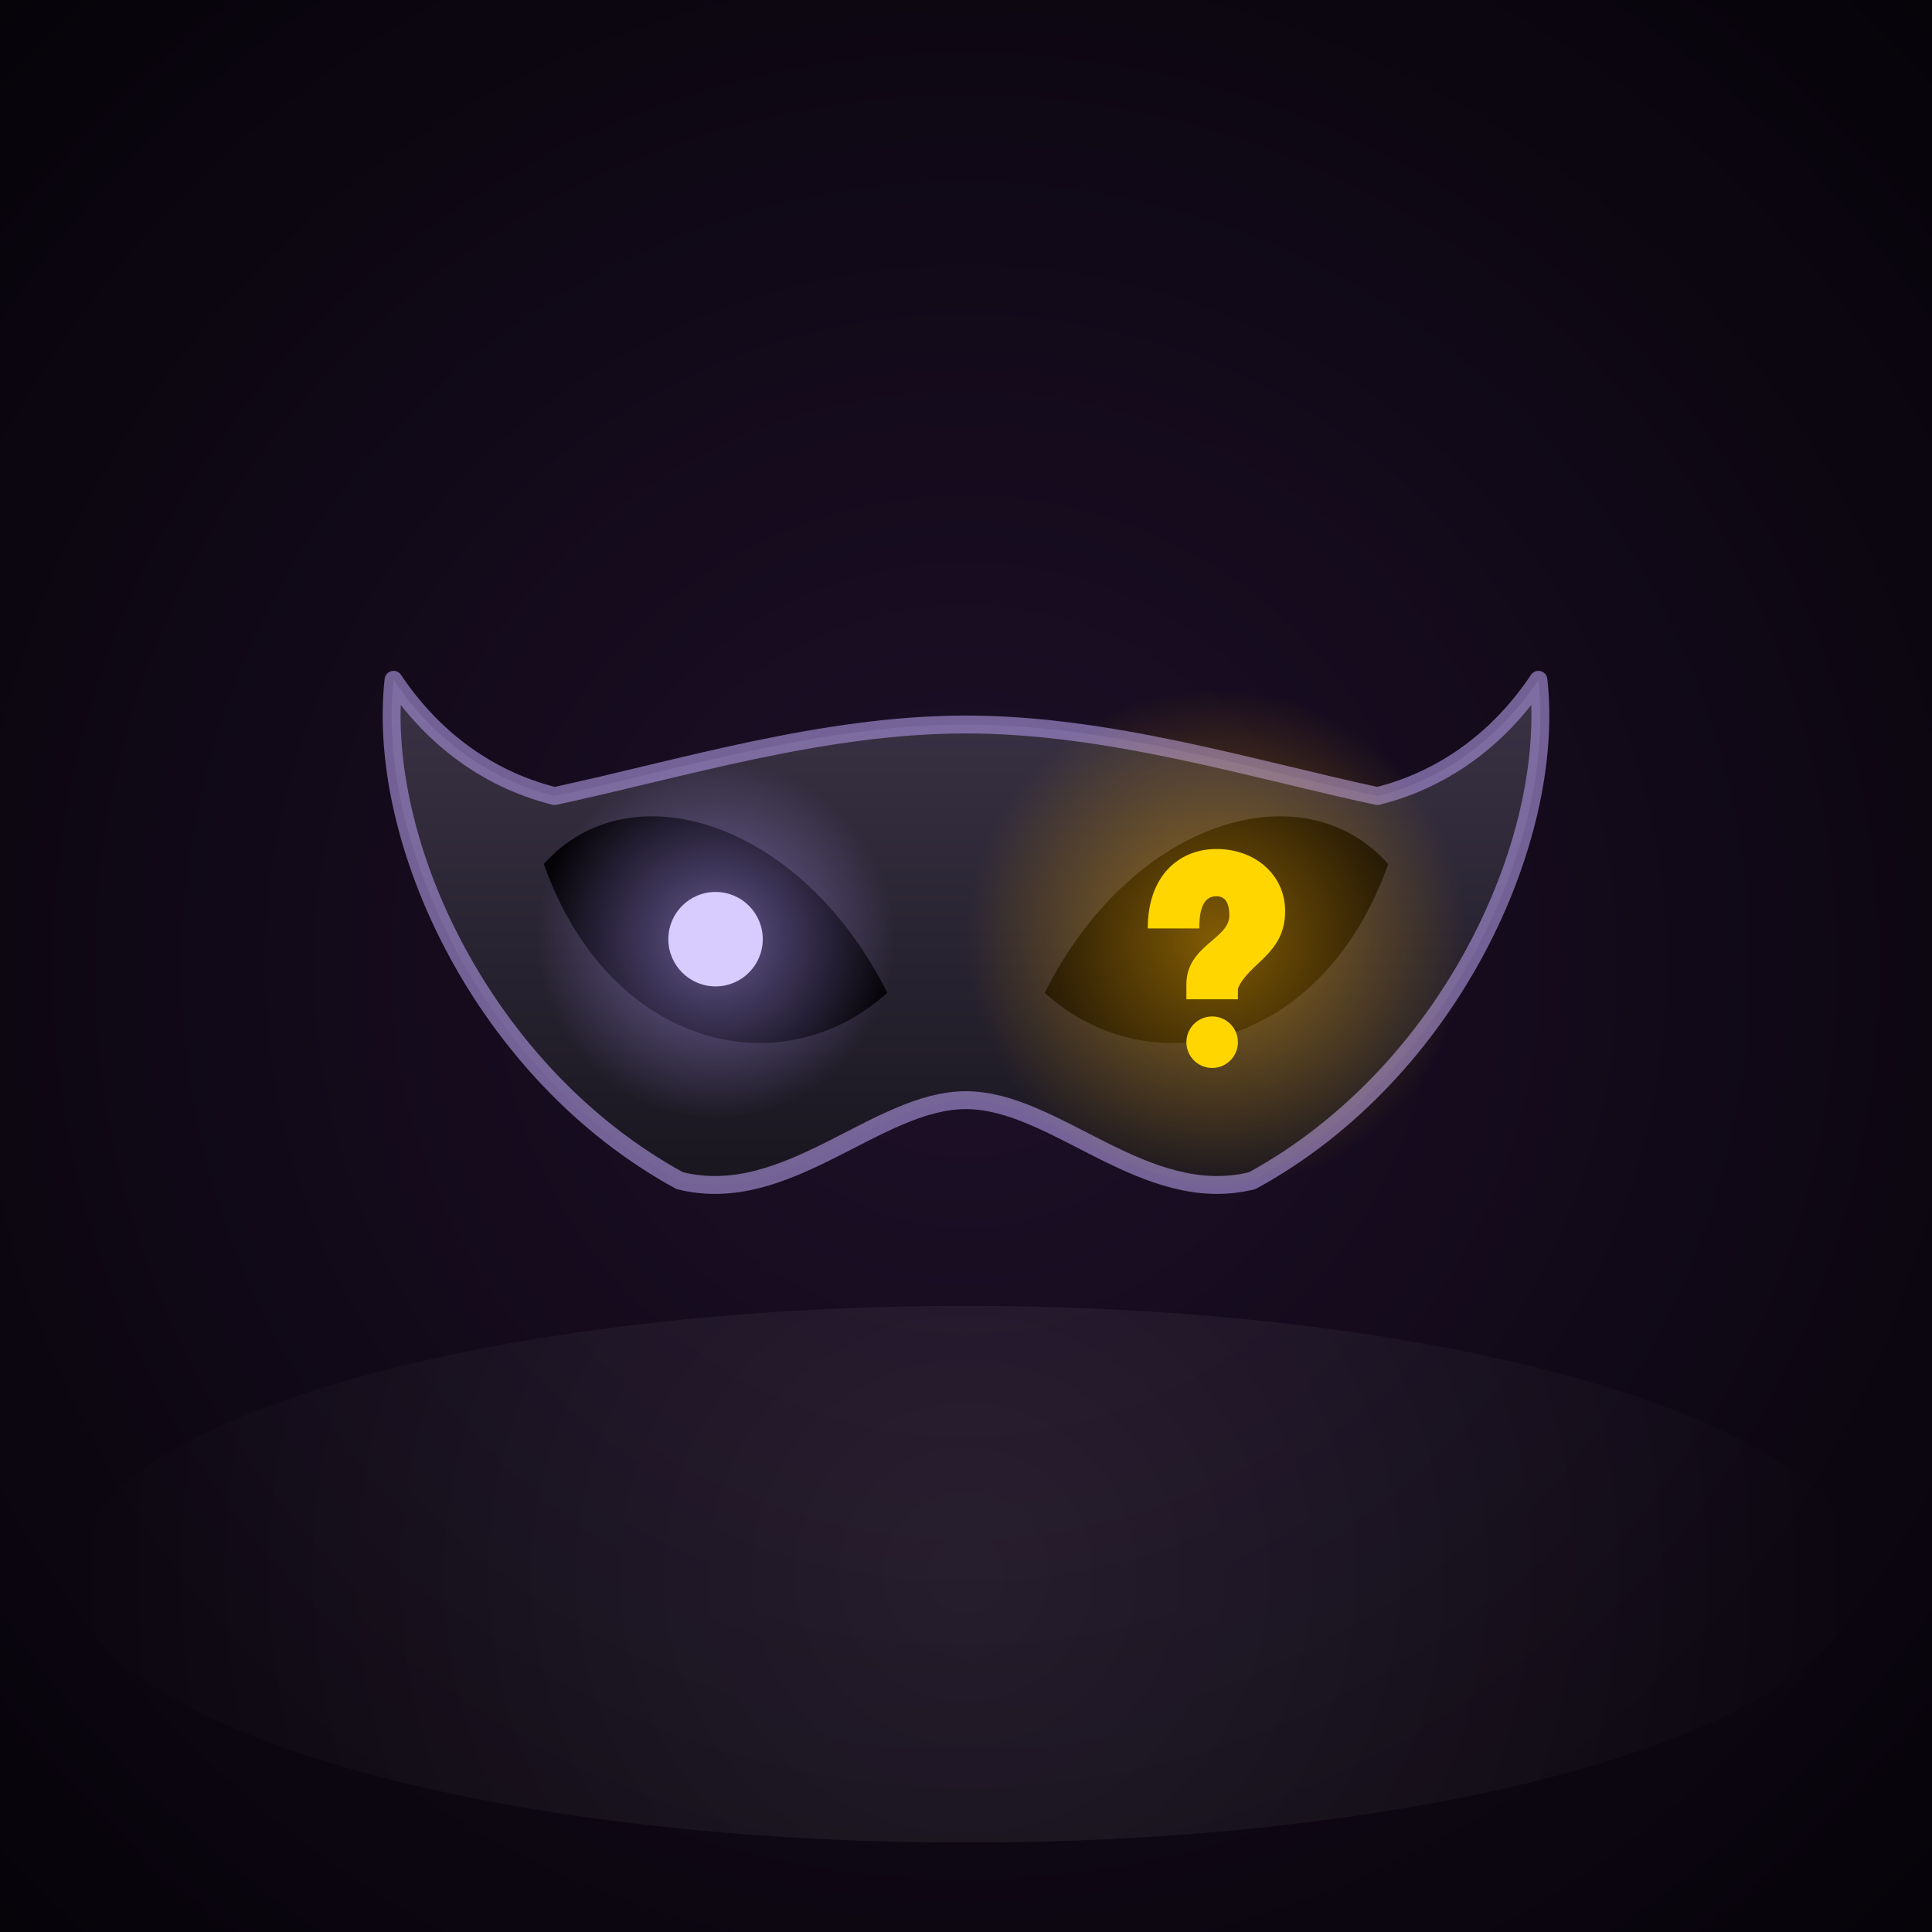
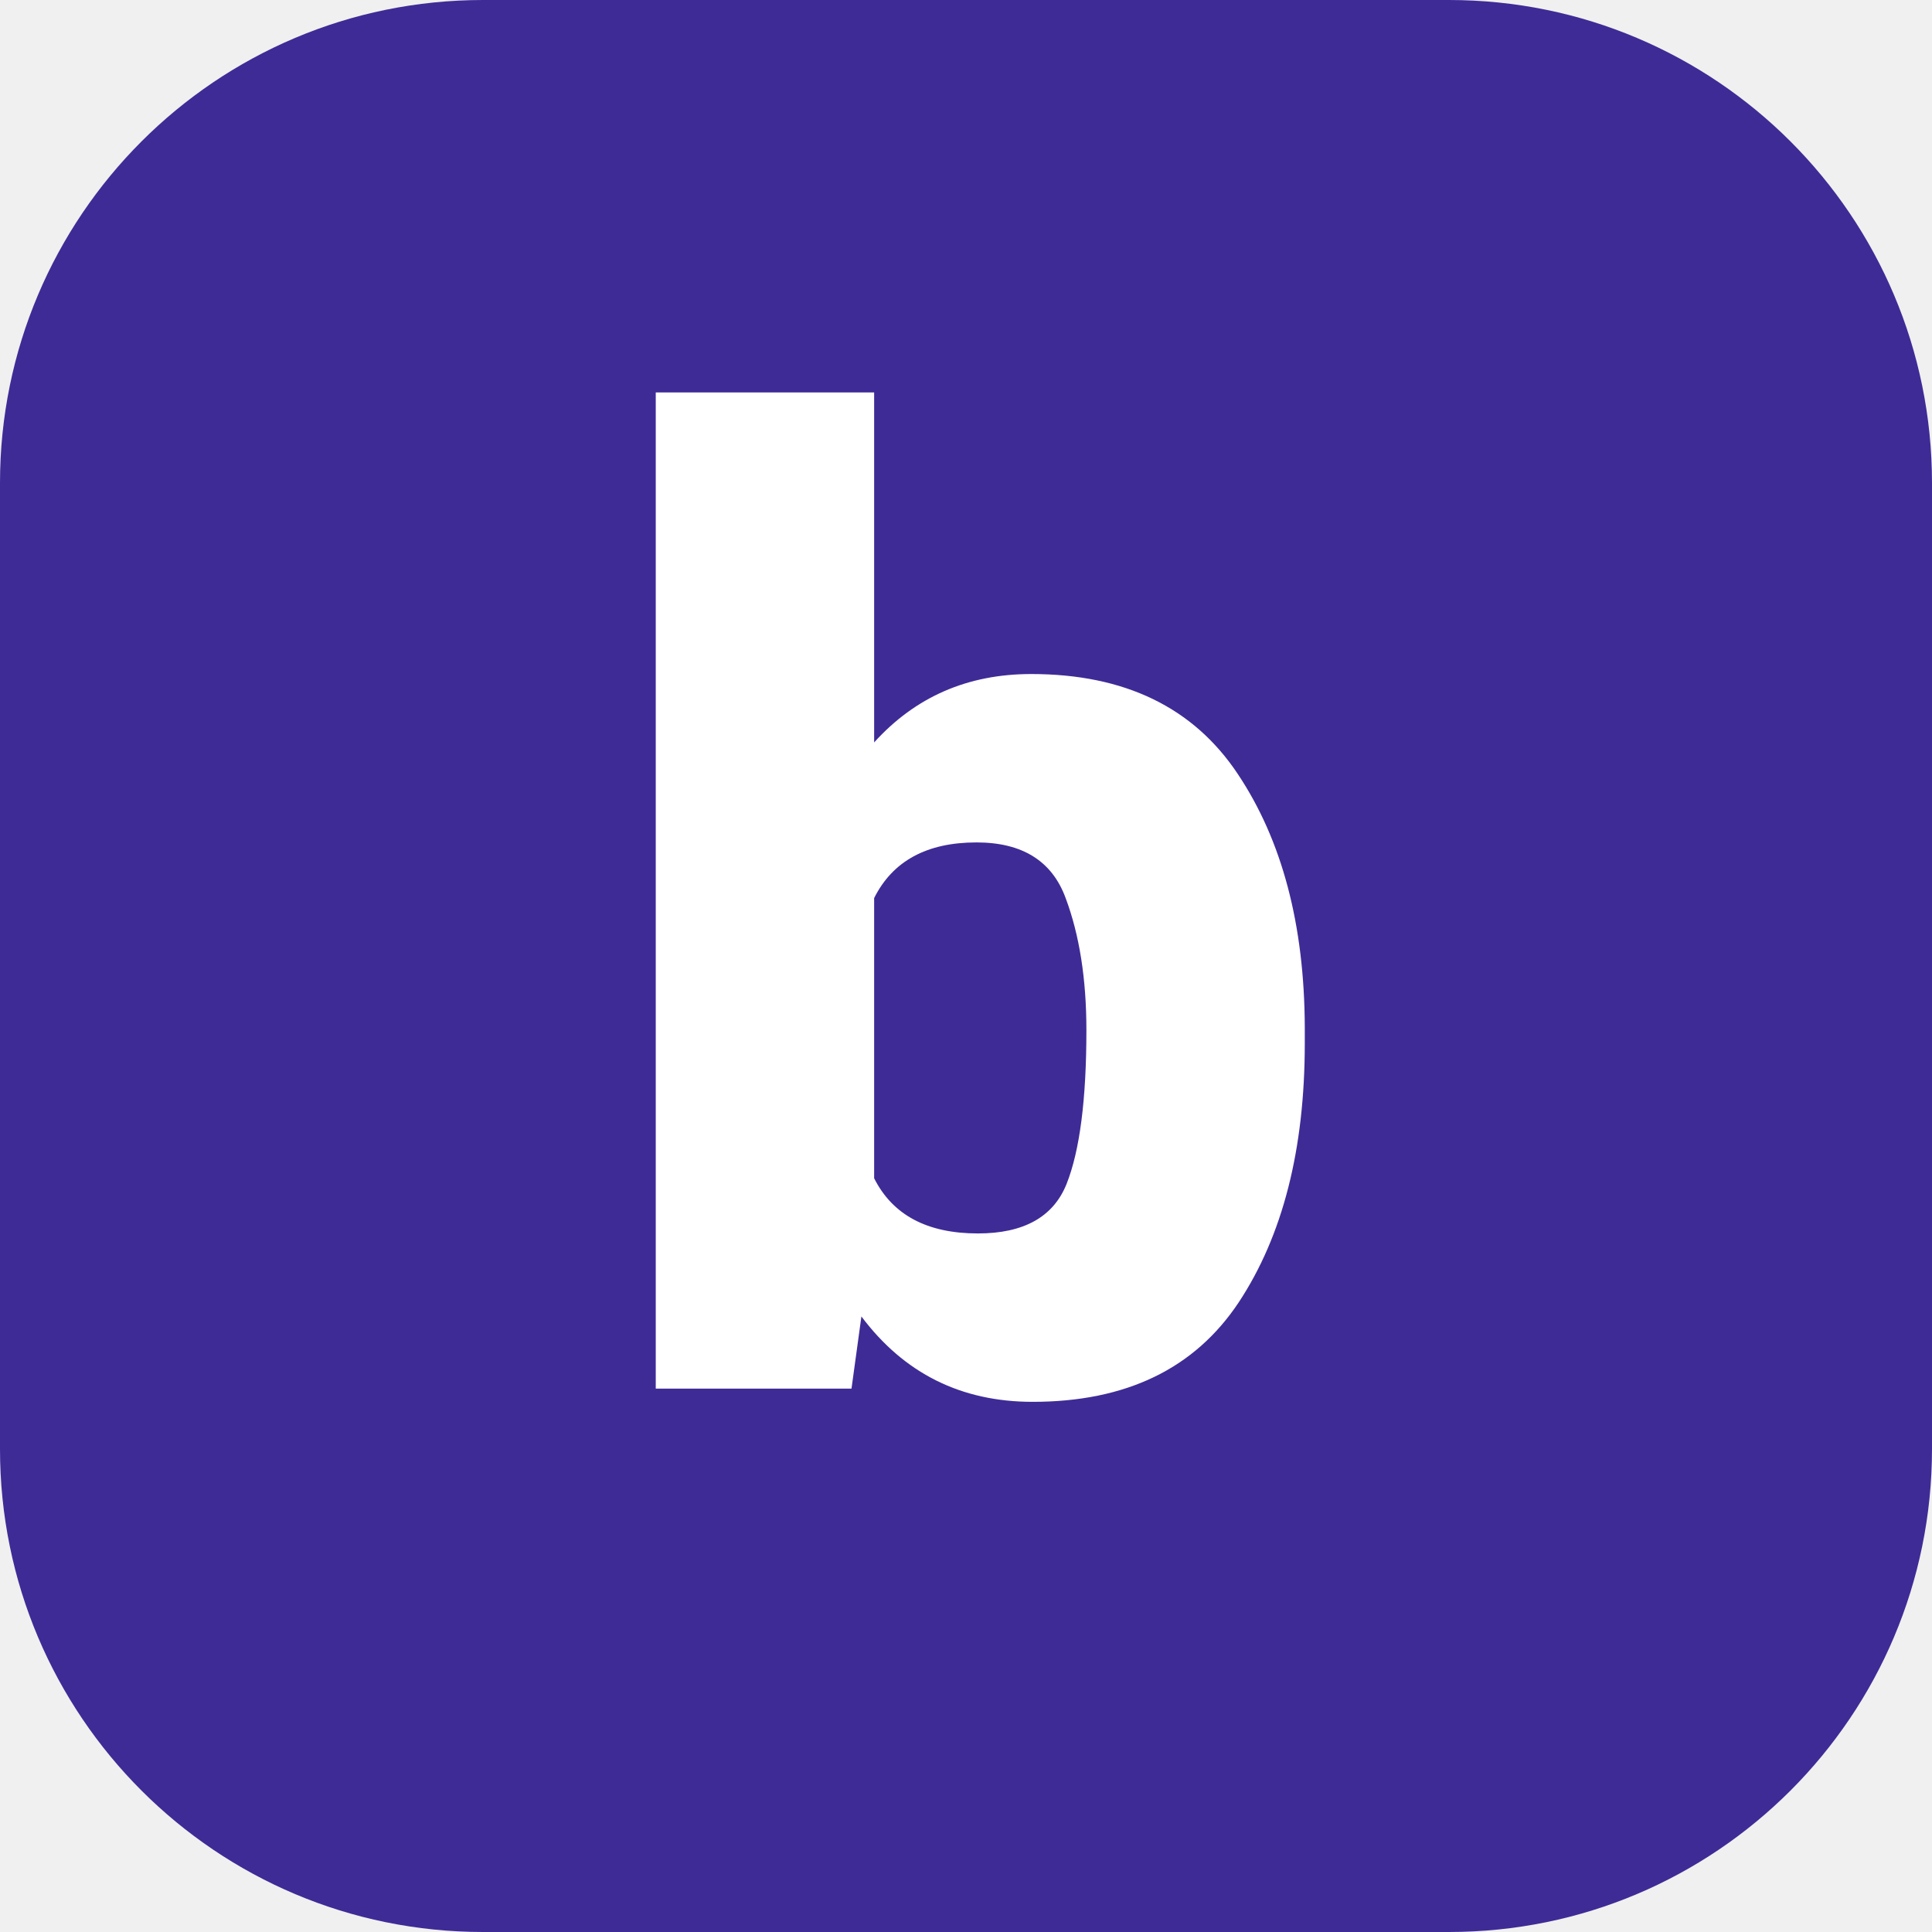
- <svg xmlns="http://www.w3.org/2000/svg" viewBox="0 0 108 108">
-   <defs>
-     <radialGradient id="sfondo" cx="54" cy="54" r="76" gradientUnits="userSpaceOnUse">
-       <stop offset="0" stop-color="#1E1029" />
-       <stop offset="1" stop-color="#060309" />
-     </radialGradient>
-     <radialGradient id="ombra" cx="54" cy="88" r="50" gradientUnits="userSpaceOnUse">
-       <stop offset="0" stop-color="#fff" stop-opacity="0.08" />
-       <stop offset="1" stop-color="#fff" stop-opacity="0" />
-     </radialGradient>
-     <linearGradient id="maschera" x1="0" y1="37" x2="0" y2="68" gradientUnits="userSpaceOnUse">
-       <stop offset="0" stop-color="#3B3447" />
-       <stop offset="1" stop-color="#17141D" />
-     </linearGradient>
-     <radialGradient id="aloneViola" cx="40" cy="52.5" r="10" gradientUnits="userSpaceOnUse">
-       <stop offset="0" stop-color="#B39DFF" stop-opacity="0.55" />
-       <stop offset="1" stop-color="#B39DFF" stop-opacity="0" />
-     </radialGradient>
-     <radialGradient id="aloneGiallo" cx="68" cy="52.5" r="14" gradientUnits="userSpaceOnUse">
-       <stop offset="0" stop-color="#FFB300" stop-opacity="0.5" />
-       <stop offset="1" stop-color="#FFB300" stop-opacity="0" />
-     </radialGradient>
-   </defs>
-   <rect width="108" height="108" fill="url(#sfondo)" />
-   <ellipse cx="54" cy="88" rx="50" ry="15" fill="url(#ombra)" />
-   <path d="M54,40.5 C46,40.5 38,43 31,44.5 C27,43.5 24,41 22,38 C21,47 27,60 38,66 C44,67.5 49,61.5 54,61.5 C59,61.5 64,67.5 70,66 C81,60 87,47 86,38 C84,41 81,43.5 77,44.5 C70,43 62,40.5 54,40.5 Z" fill="url(#maschera)" stroke="#9C86C9" stroke-opacity="0.7" stroke-width="1" stroke-linejoin="round" />
-   <path fill="#050307" d="M30.4 48.3C35.2 42.9 44.8 45.9 49.6 55.5C43.6 60.9 34 58.5 30.4 48.3Z" />
-   <path fill="#050307" d="M77.6 48.3C72.8 42.9 63.2 45.9 58.4 55.5C64.4 60.9 74 58.5 77.6 48.3Z" />
-   <circle cx="40" cy="52.5" r="10" fill="url(#aloneViola)" />
-   <circle cx="40" cy="52.5" r="2.64" fill="#D8CCFF" />
-   <circle cx="68" cy="52.5" r="14" fill="url(#aloneGiallo)" />
-   <path fill="#FFD600" d="M64.16 51.9C64.16 48.9 65.96 47.46 68 47.46C70.16 47.46 71.84 48.9 71.84 50.94C71.84 53.34 69.8 53.82 69.2 55.26L69.2 55.86L66.32 55.86L66.32 55.02C66.32 52.86 68.72 52.5 68.72 51.18C68.72 50.46 68.48 50.1 68 50.1C67.4 50.1 67.04 50.58 67.04 51.9Z" />
-   <circle cx="67.76" cy="58.26" r="1.44" fill="#FFD600" />
+ <svg xmlns="http://www.w3.org/2000/svg" viewBox="0 0 64 64">
+   <rect width="64" height="64" rx="16" fill="#3F2B96" />
+   <text x="32" y="46" text-anchor="middle" font-family="Roboto Flex, Roboto, Arial, sans-serif" font-size="44" font-weight="800" fill="#FFFFFF">b</text>
</svg>
